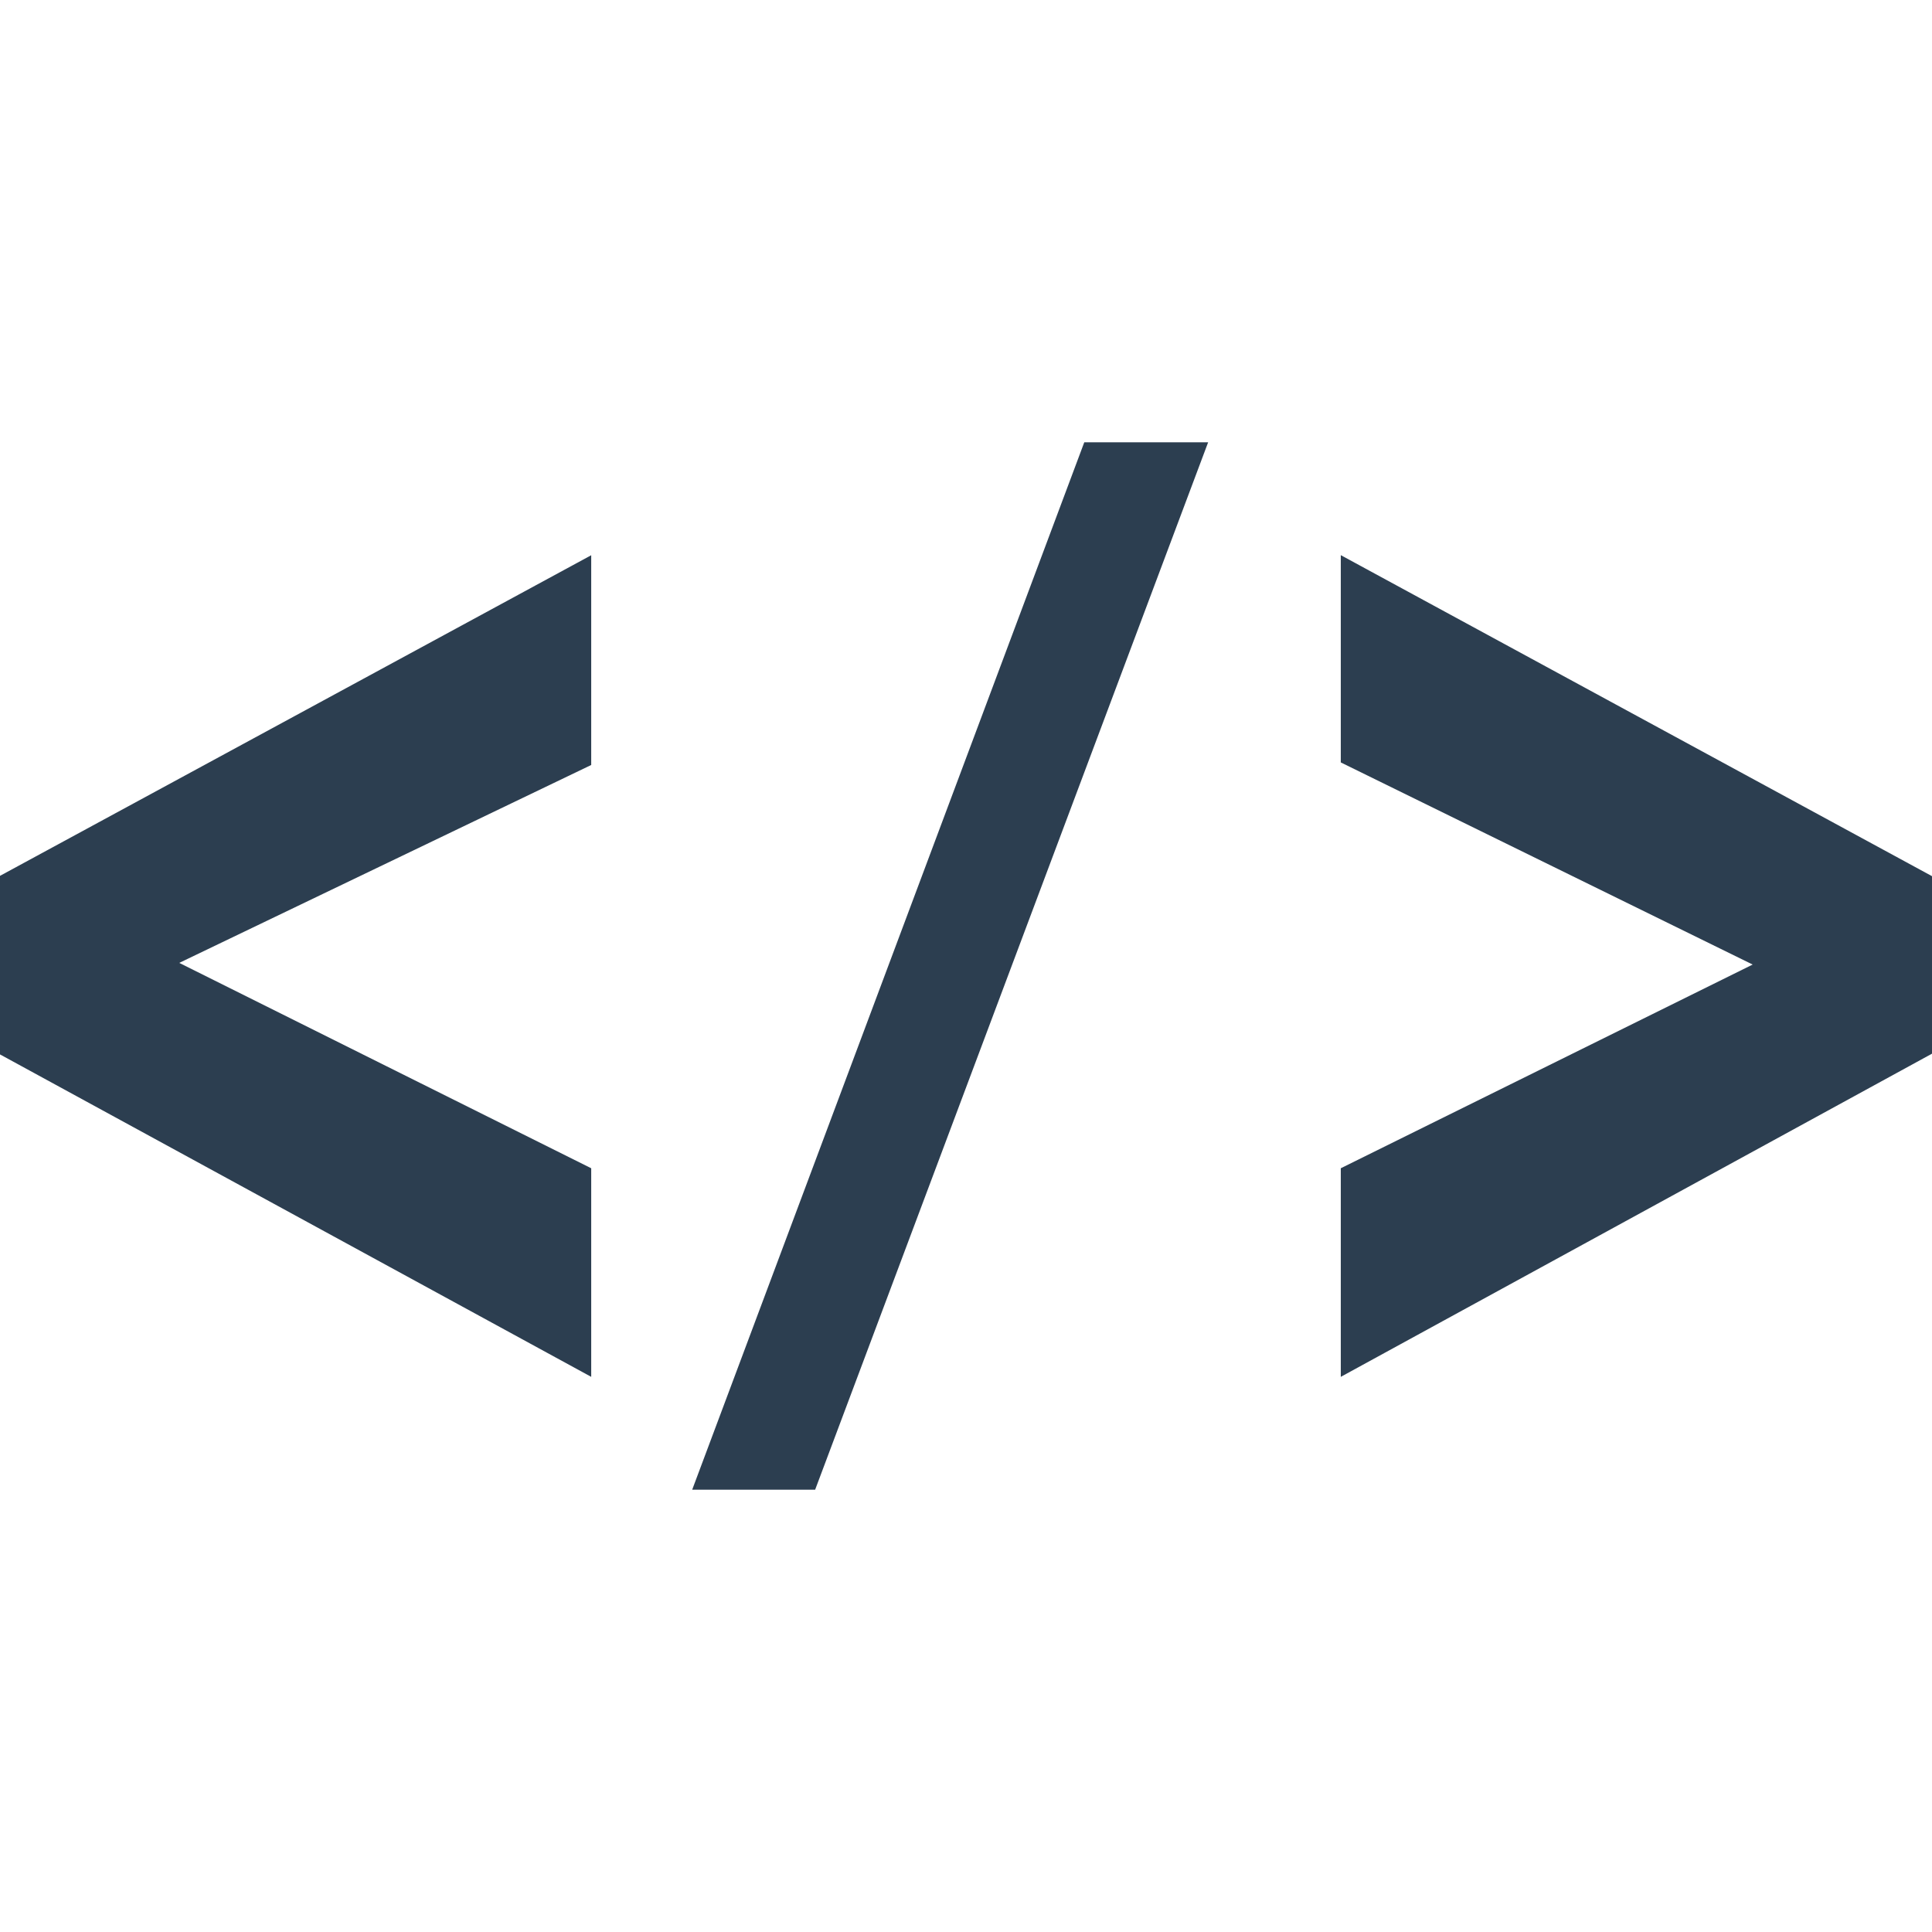
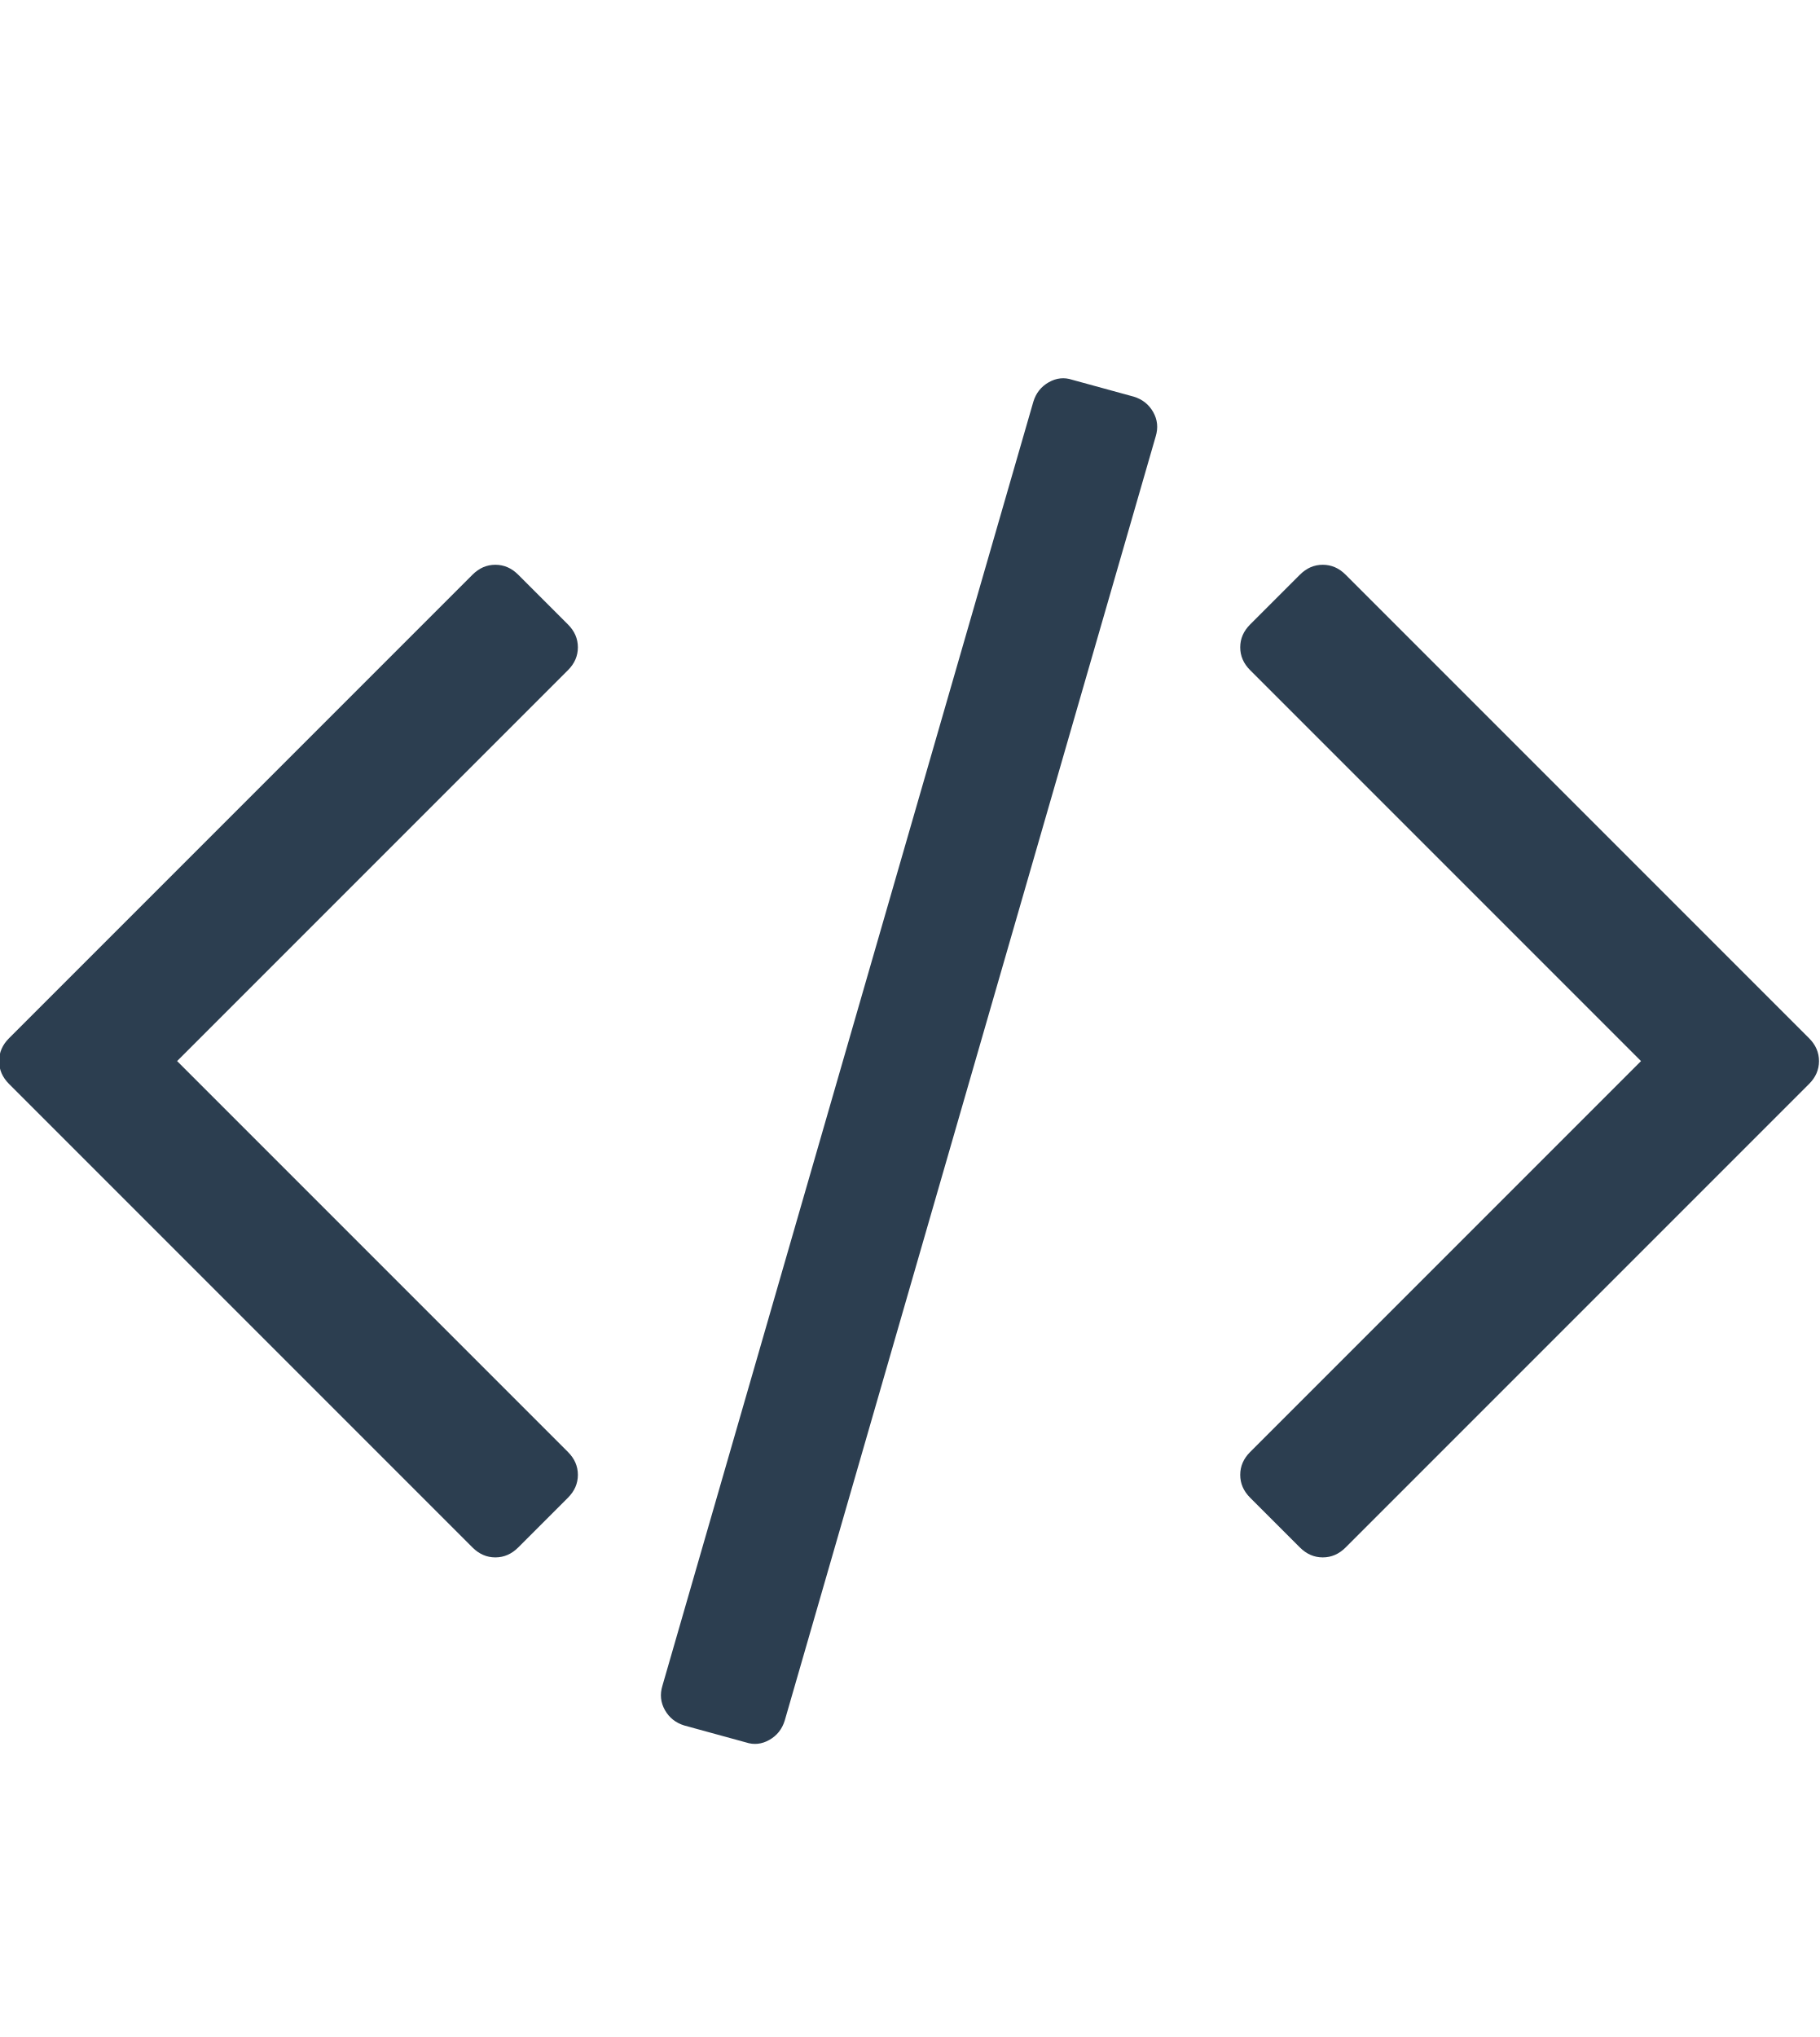
- <svg xmlns="http://www.w3.org/2000/svg" version="1.1" id="Capa_1" x="0px" y="0px" viewBox="0 0 502.664 502.664" style="enable-background:new 0 0 502.664 502.664;" xml:space="preserve">
+ <svg xmlns="http://www.w3.org/2000/svg" width="1830" height="2048" preserveAspectRatio="xMidYMid meet">
  <g>
-     <g>
-       <path style="fill:#2C3E50;" d="M153.821,358.226L0,274.337v-46.463l153.821-83.414v54.574L46.636,250.523l107.185,53.431    C153.821,303.954,153.821,358.226,153.821,358.226z" />
-       <path style="fill:#2C3E50;" d="M180.094,387.584L282.103,115.08h32.227L212.084,387.584H180.094z" />
-       <path style="fill:#2C3E50;" d="M348.843,358.226v-54.272l107.164-52.999l-107.164-52.59v-53.927l153.821,83.522v46.183    L348.843,358.226z" />
-     </g>
-     <g>
- 	</g>
-     <g>
- 	</g>
-     <g>
- 	</g>
-     <g>
- 	</g>
-     <g>
- 	</g>
-     <g>
- 	</g>
-     <g>
- 	</g>
-     <g>
- 	</g>
-     <g>
- 	</g>
-     <g>
- 	</g>
-     <g>
- 	</g>
-     <g>
- 	</g>
-     <g>
- 	</g>
-     <g>
- 	</g>
-     <g>
- 	</g>
+     <rect fill="none" id="canvas_background" height="7235.118" width="6330.978" y="-1" x="-1" />
  </g>
  <g>
- </g>
-   <g>
- </g>
-   <g>
- </g>
-   <g>
- </g>
-   <g>
- </g>
-   <g>
- </g>
-   <g>
- </g>
-   <g>
- </g>
-   <g>
- </g>
-   <g>
- </g>
-   <g>
- </g>
-   <g>
- </g>
-   <g>
- </g>
-   <g>
- </g>
-   <g>
- </g>
+     <path fill="#2c3e50" id="svg_1" d="m571.096,1505.814l-50,50c-6.667,6.667 -14.333,10 -23,10s-16.333,-3.333 -23,-10l-466,-466c-6.667,-6.667 -10,-14.333 -10,-23s3.333,-16.333 10,-23l466,-466c6.667,-6.667 14.333,-10 23,-10s16.333,3.333 23,10l50,50c6.667,6.667 10,14.333 10,23s-3.333,16.333 -10,23l-393,393l393,393c6.667,6.667 10,14.333 10,23s-3.333,16.333 -10,23zm591,-1067l-373,1291c-2.667,8.667 -7.833,15.167 -15.5,19.5s-15.5,5.167 -23.5,2.5l-62,-17c-8.667,-2.667 -15.167,-7.833 -19.5,-15.5s-5.167,-15.833 -2.5,-24.5l373,-1291c2.667,-8.667 7.833,-15.167 15.5,-19.5s15.5,-5.167 23.5,-2.5l62,17c8.667,2.667 15.167,7.833 19.5,15.5s5.167,15.833 2.5,24.5zm657,651l-466,466c-6.667,6.667 -14.333,10 -23,10s-16.333,-3.333 -23,-10l-50,-50c-6.667,-6.667 -10,-14.333 -10,-23s3.333,-16.333 10,-23l393,-393l-393,-393c-6.667,-6.667 -10,-14.333 -10,-23s3.333,-16.333 10,-23l50,-50c6.667,-6.667 14.333,-10 23,-10s16.333,3.333 23,10l466,466c6.667,6.667 10,14.333 10,23s-3.333,16.333 -10,23z" />
+   </g>
</svg>
